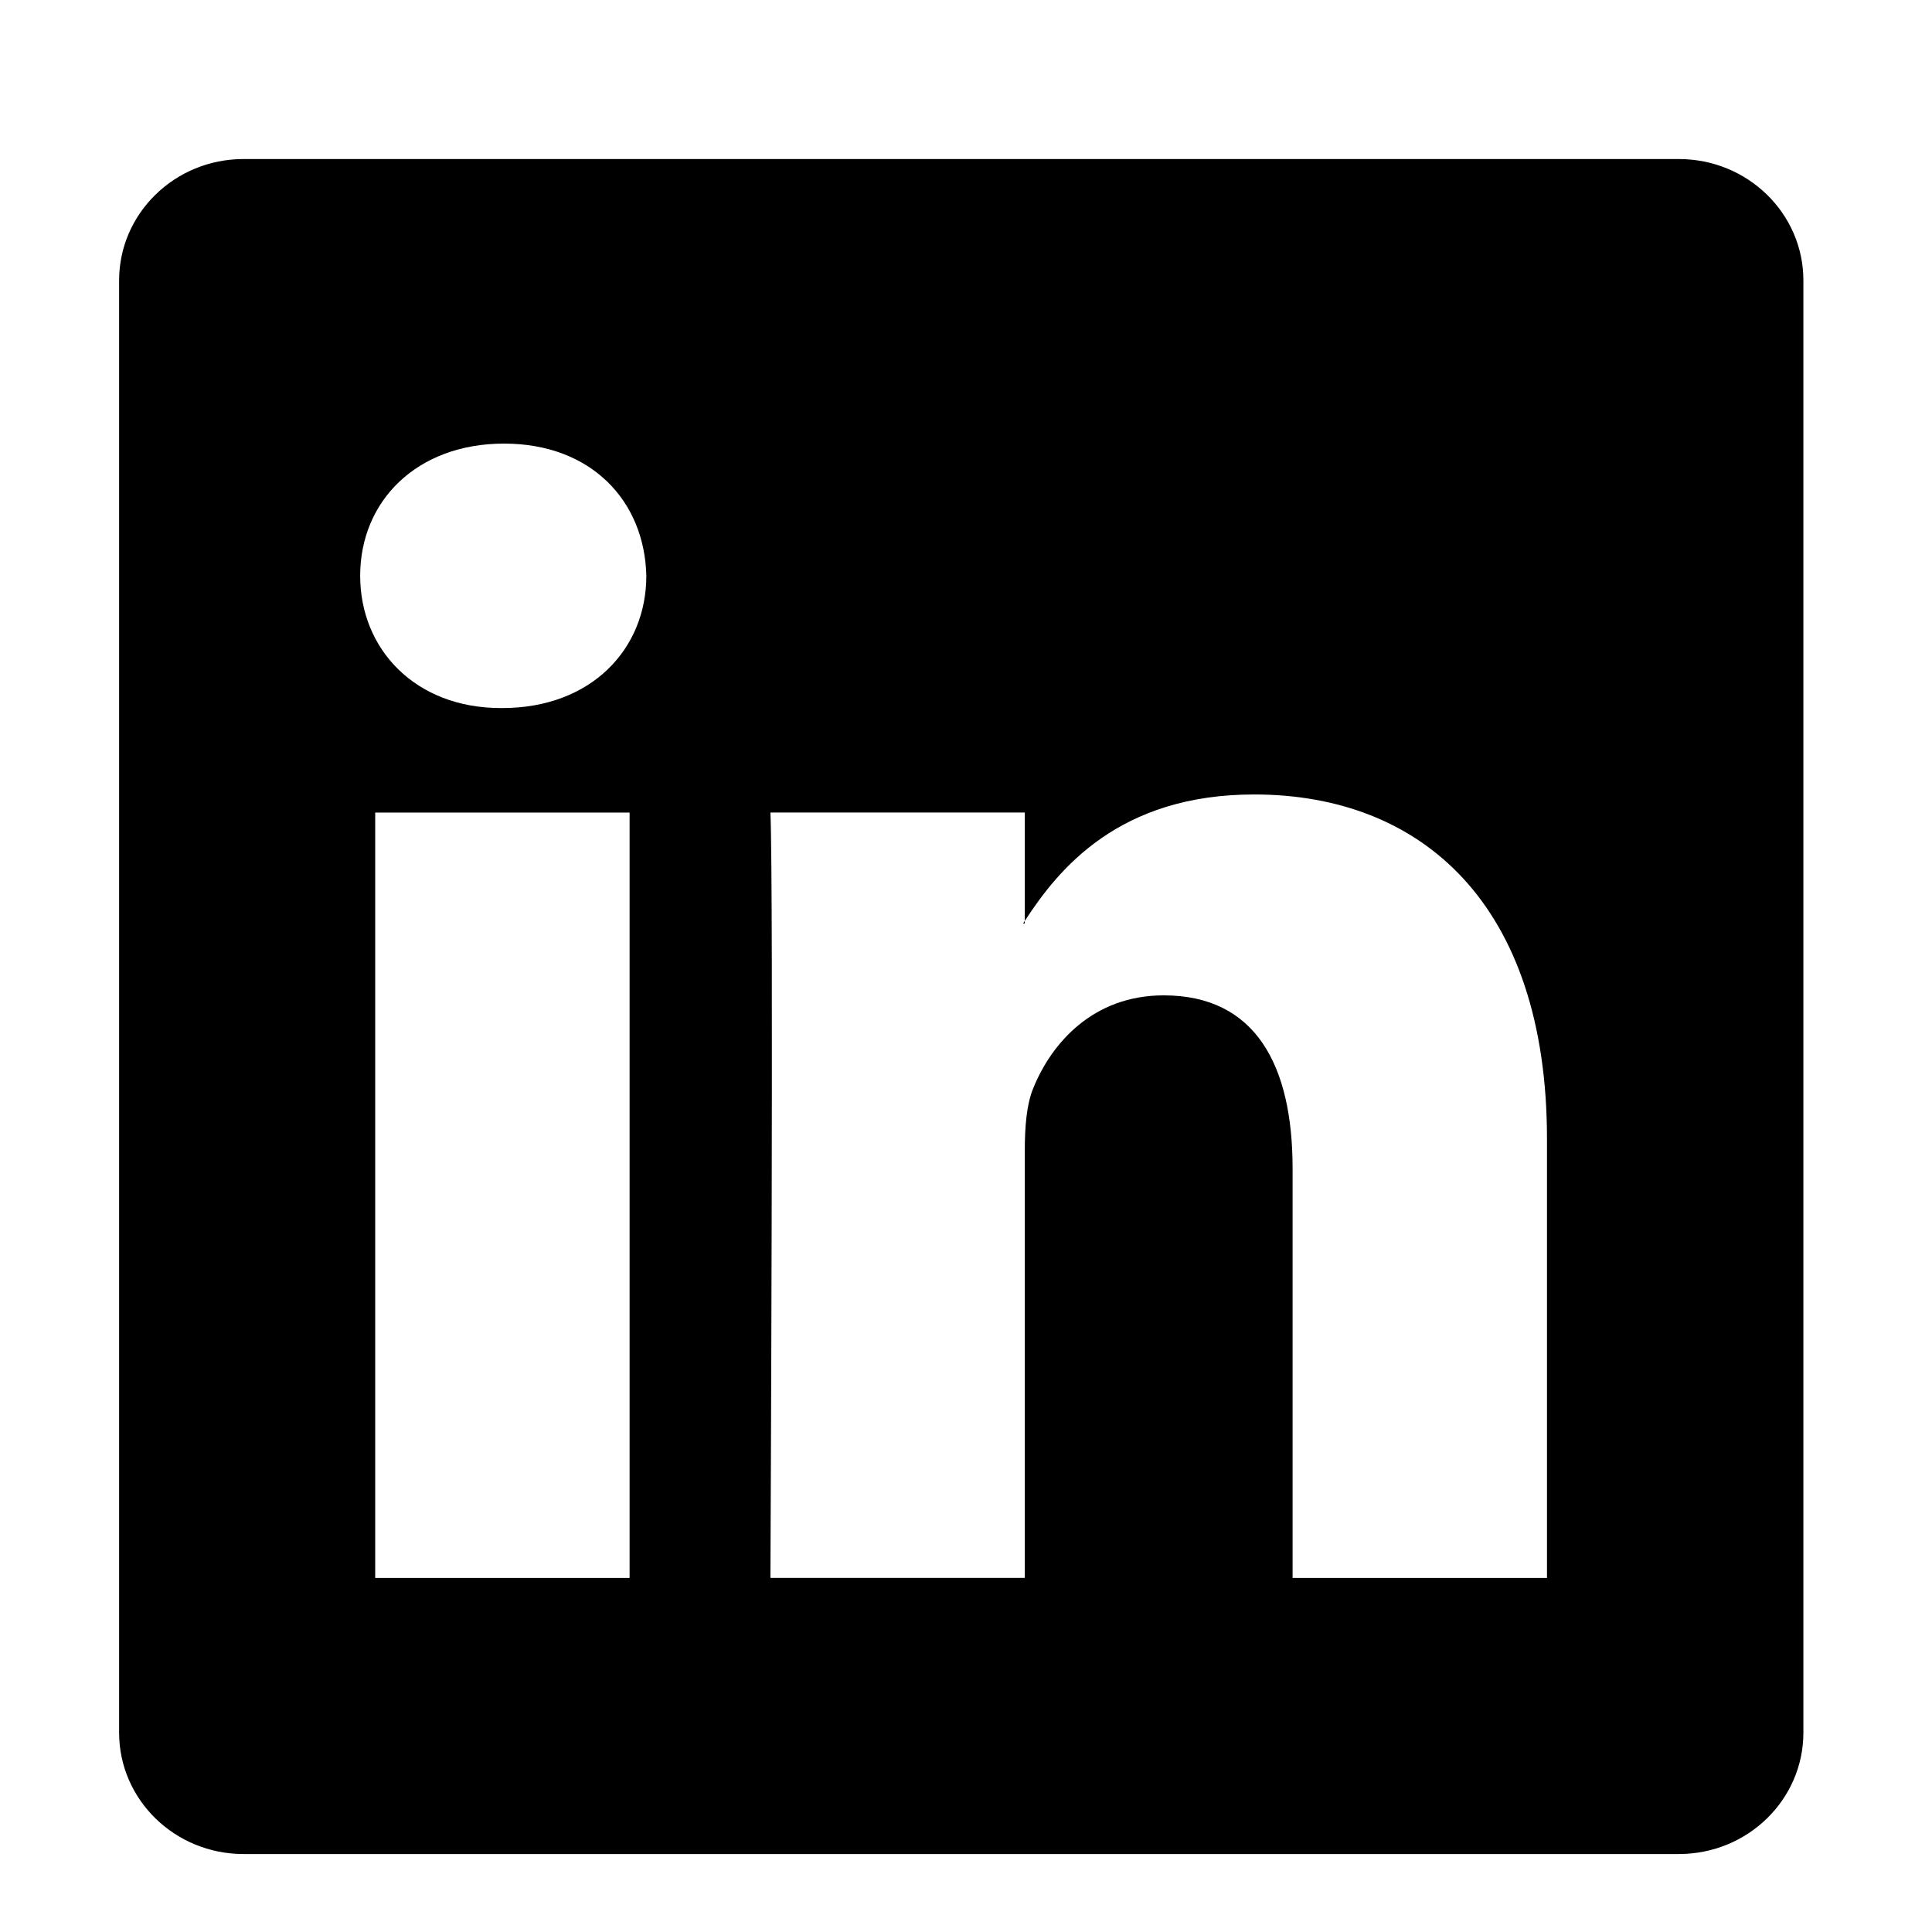
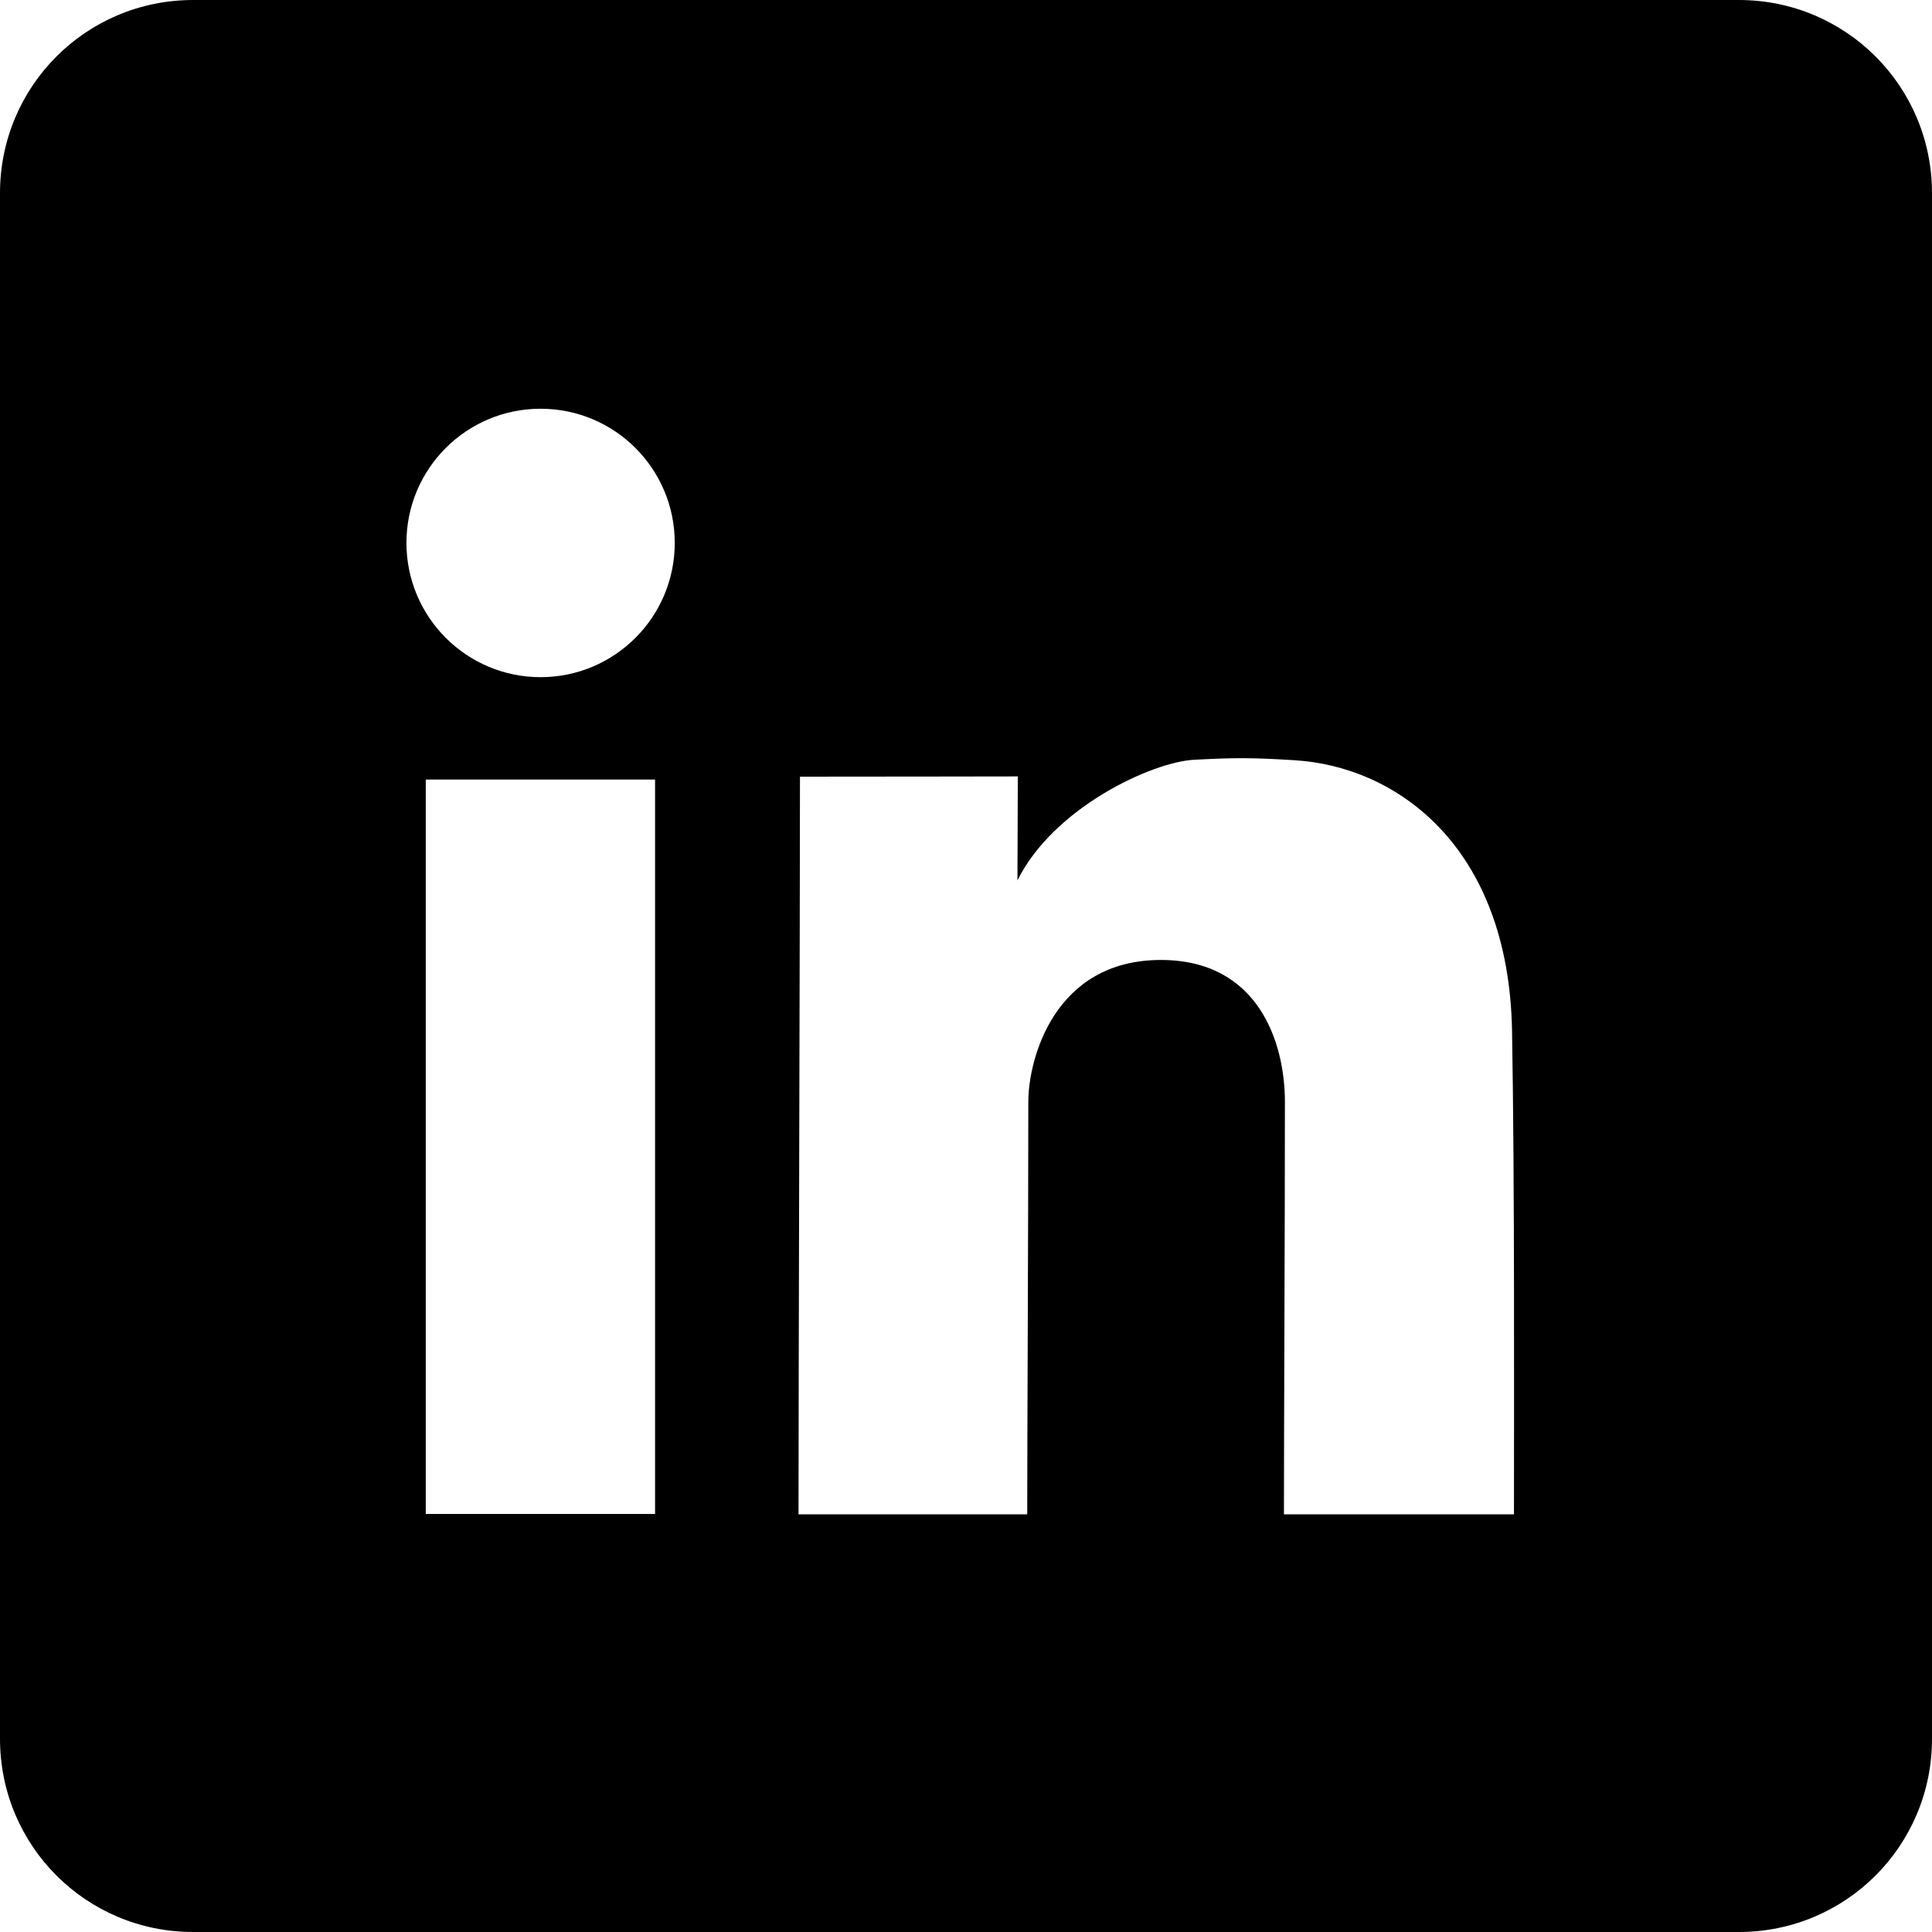
- <svg xmlns="http://www.w3.org/2000/svg" height="56.693" viewBox="0 0 56.693 56.693" width="56.693">
-   <path d="M30.07 27.1v-.076c-.015.026-.032.052-.05.077h.05zM49.265 4.667H7.145c-2.016 0-3.65 1.596-3.65 3.563v42.613c0 1.966 1.634 3.562 3.65 3.562h42.12c2.02 0 3.654-1.597 3.654-3.562V8.23c0-1.968-1.637-3.563-3.655-3.563zm-30.79 41.637H11.01v-22.46h7.465v22.46zm-3.732-25.527h-.05c-2.504 0-4.124-1.725-4.124-3.88 0-2.203 1.67-3.88 4.222-3.88 2.554 0 4.125 1.677 4.175 3.88 0 2.155-1.622 3.88-4.224 3.88zm30.65 25.527H37.93V34.286c0-3.018-1.08-5.078-3.782-5.078-2.062 0-3.29 1.39-3.83 2.73-.198.48-.246 1.15-.246 1.822v12.543h-7.465s.098-20.354 0-22.46h7.465v3.18c.992-1.53 2.766-3.71 6.73-3.71 4.91 0 8.593 3.212 8.593 10.11v12.88z" />
+ <svg xmlns="http://www.w3.org/2000/svg" height="500" width="500">
+   <path d="M50 0C22.3 0 0 22.3 0 50v400c0 27.7 22.3 50 50 50h400c27.7 0 50-22.3 50-50V50c0-27.7-22.3-50-50-50H50zm89.906 105.78c19.182 0 34.72 15.538 34.72 34.72s-15.538 34.75-34.72 34.75-34.72-15.568-34.72-34.75c0-19.182 15.538-34.72 34.72-34.72zm181.875 90.44c3.923.013 7.926.198 13.314.53 26.184 1.615 55.36 22.08 56.22 70.03.705 39.494.498 102.082.498 125.126h-59.53c0-23.574.25-72.274.25-106.72 0-15.67-7.036-36.748-32.094-36.748-27.598 0-34.313 25.644-34.313 36.75 0 33.073-.28 85.75-.28 106.718h-59.19c0-35.344.376-156.653.376-190.906 30.57 0 45.192-.063 56.376-.063 0 11.218-.094 18.722-.094 26.907 9.337-18.852 34.832-30.655 45.75-31.22 4.98-.256 8.797-.42 12.72-.405zm-211.592 5.53h59.343v190.063h-59.343V201.75z" />
</svg>
